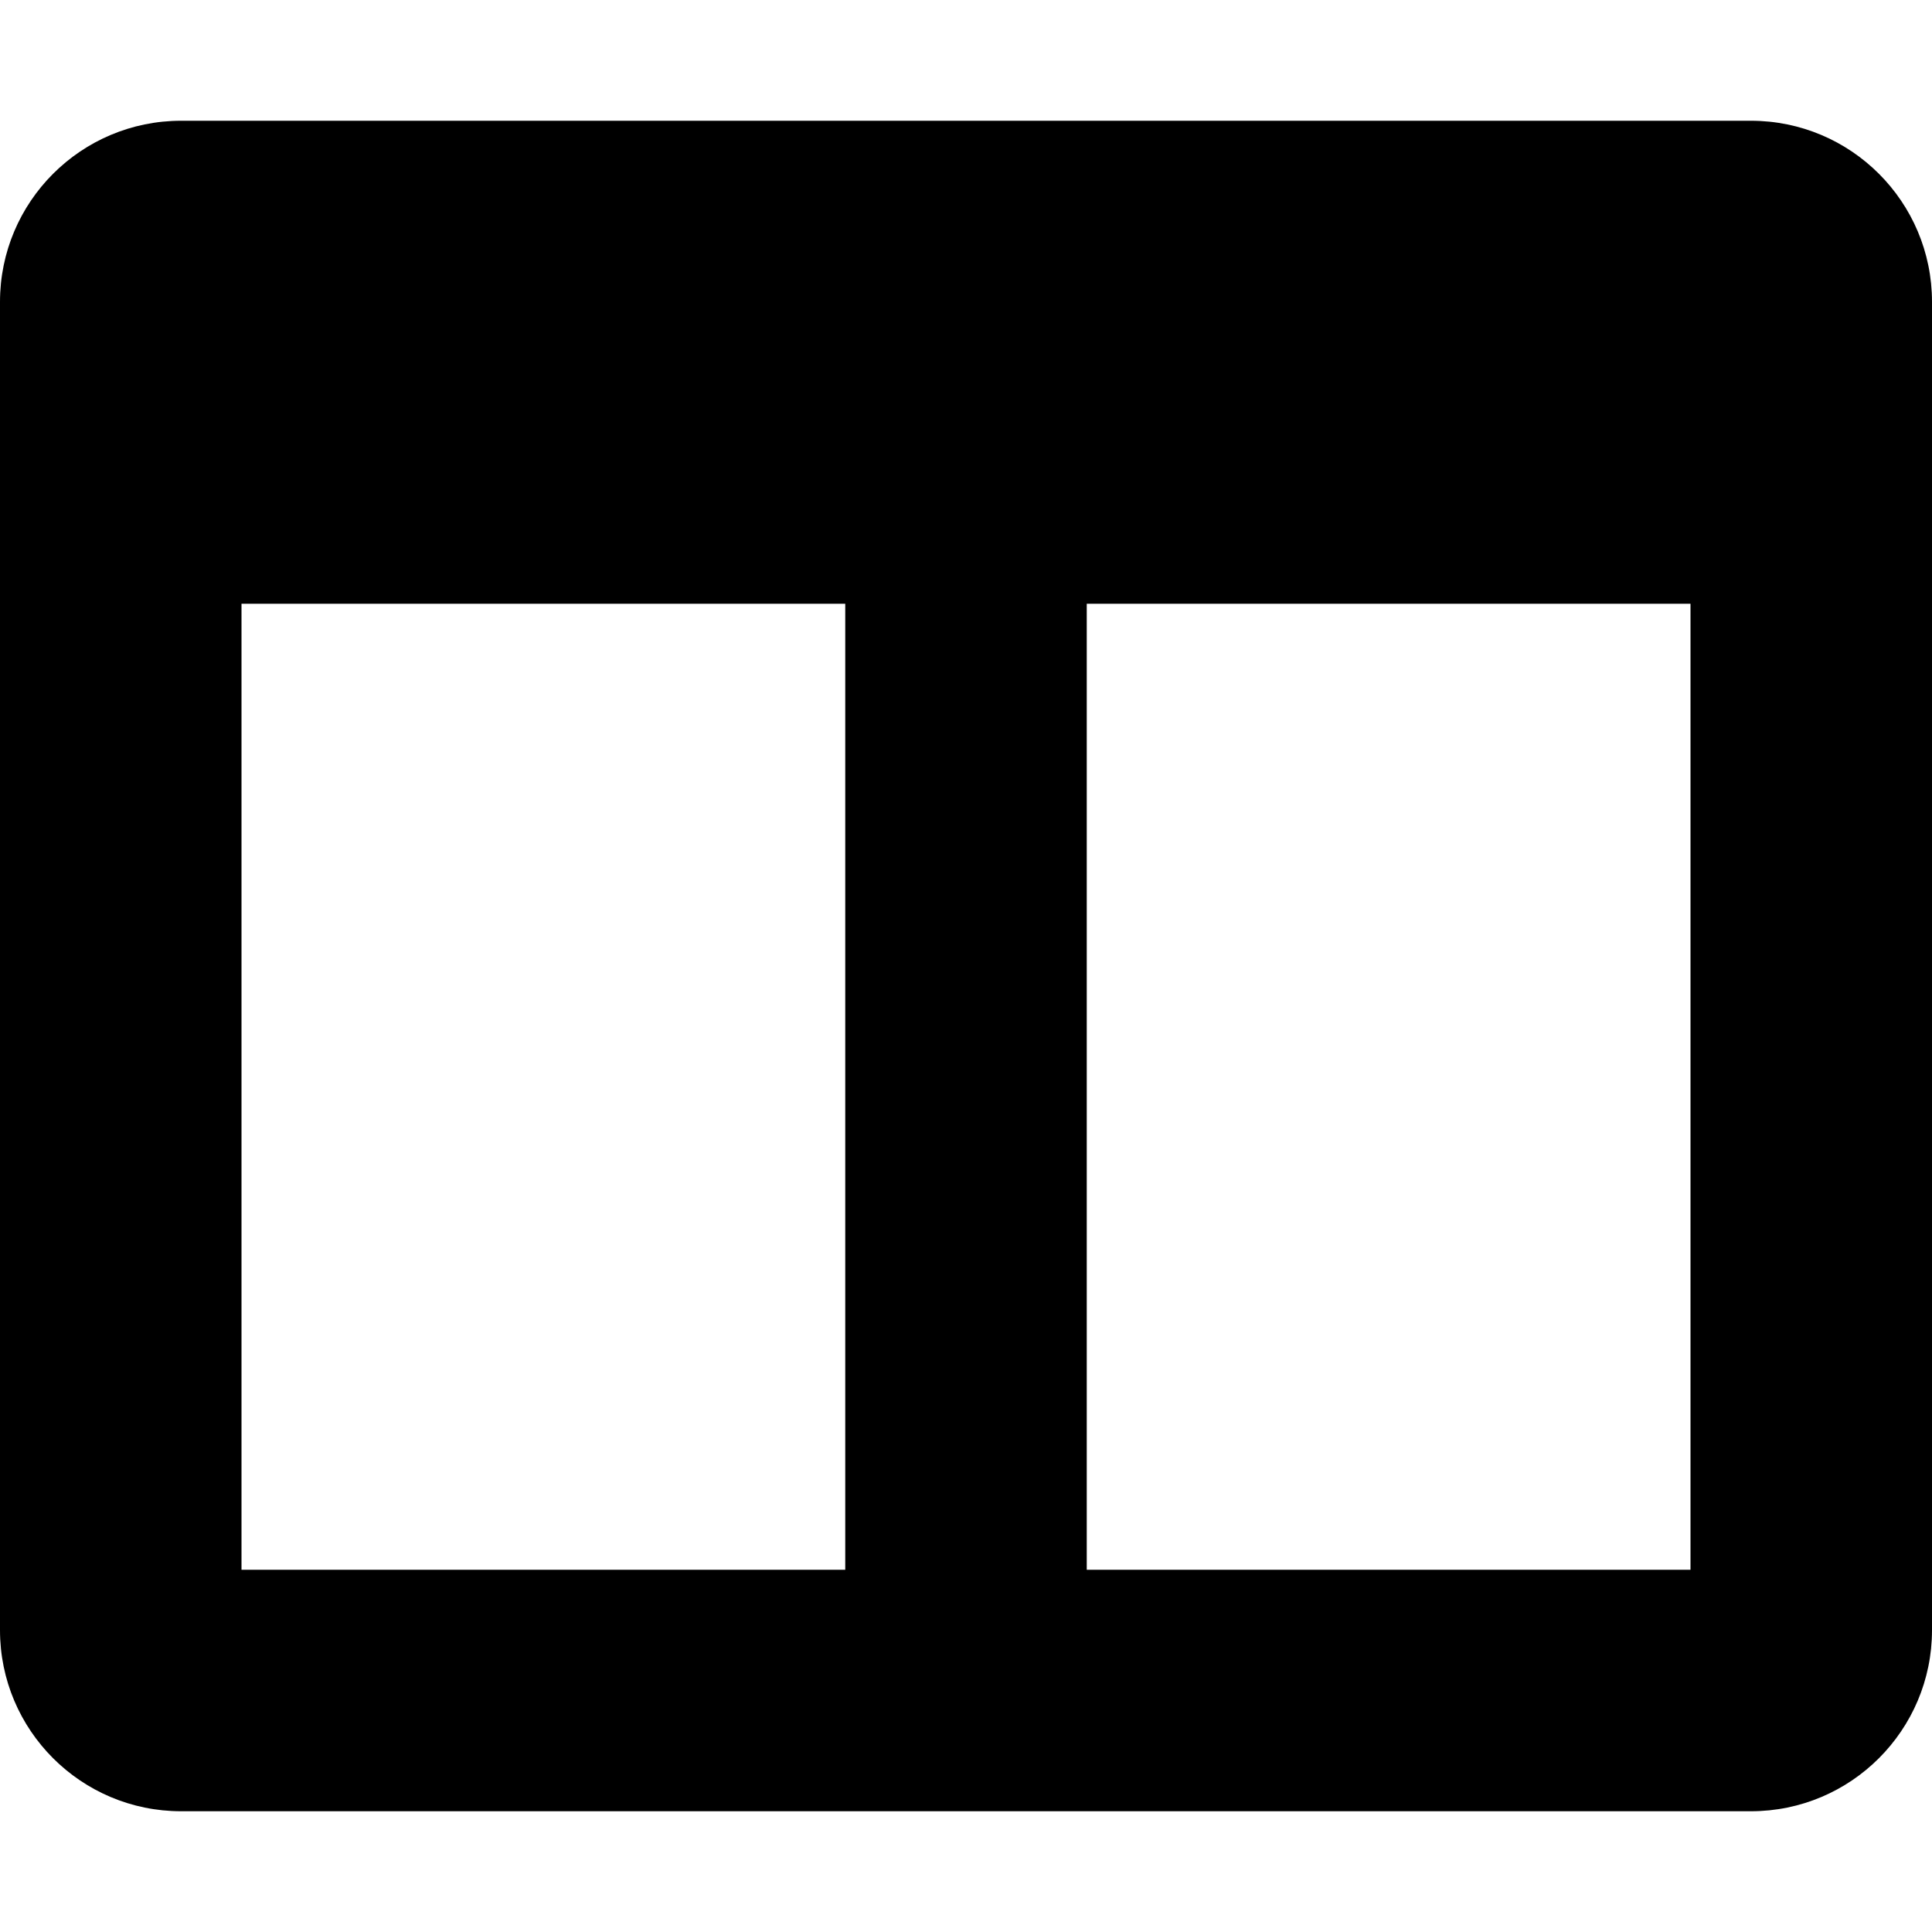
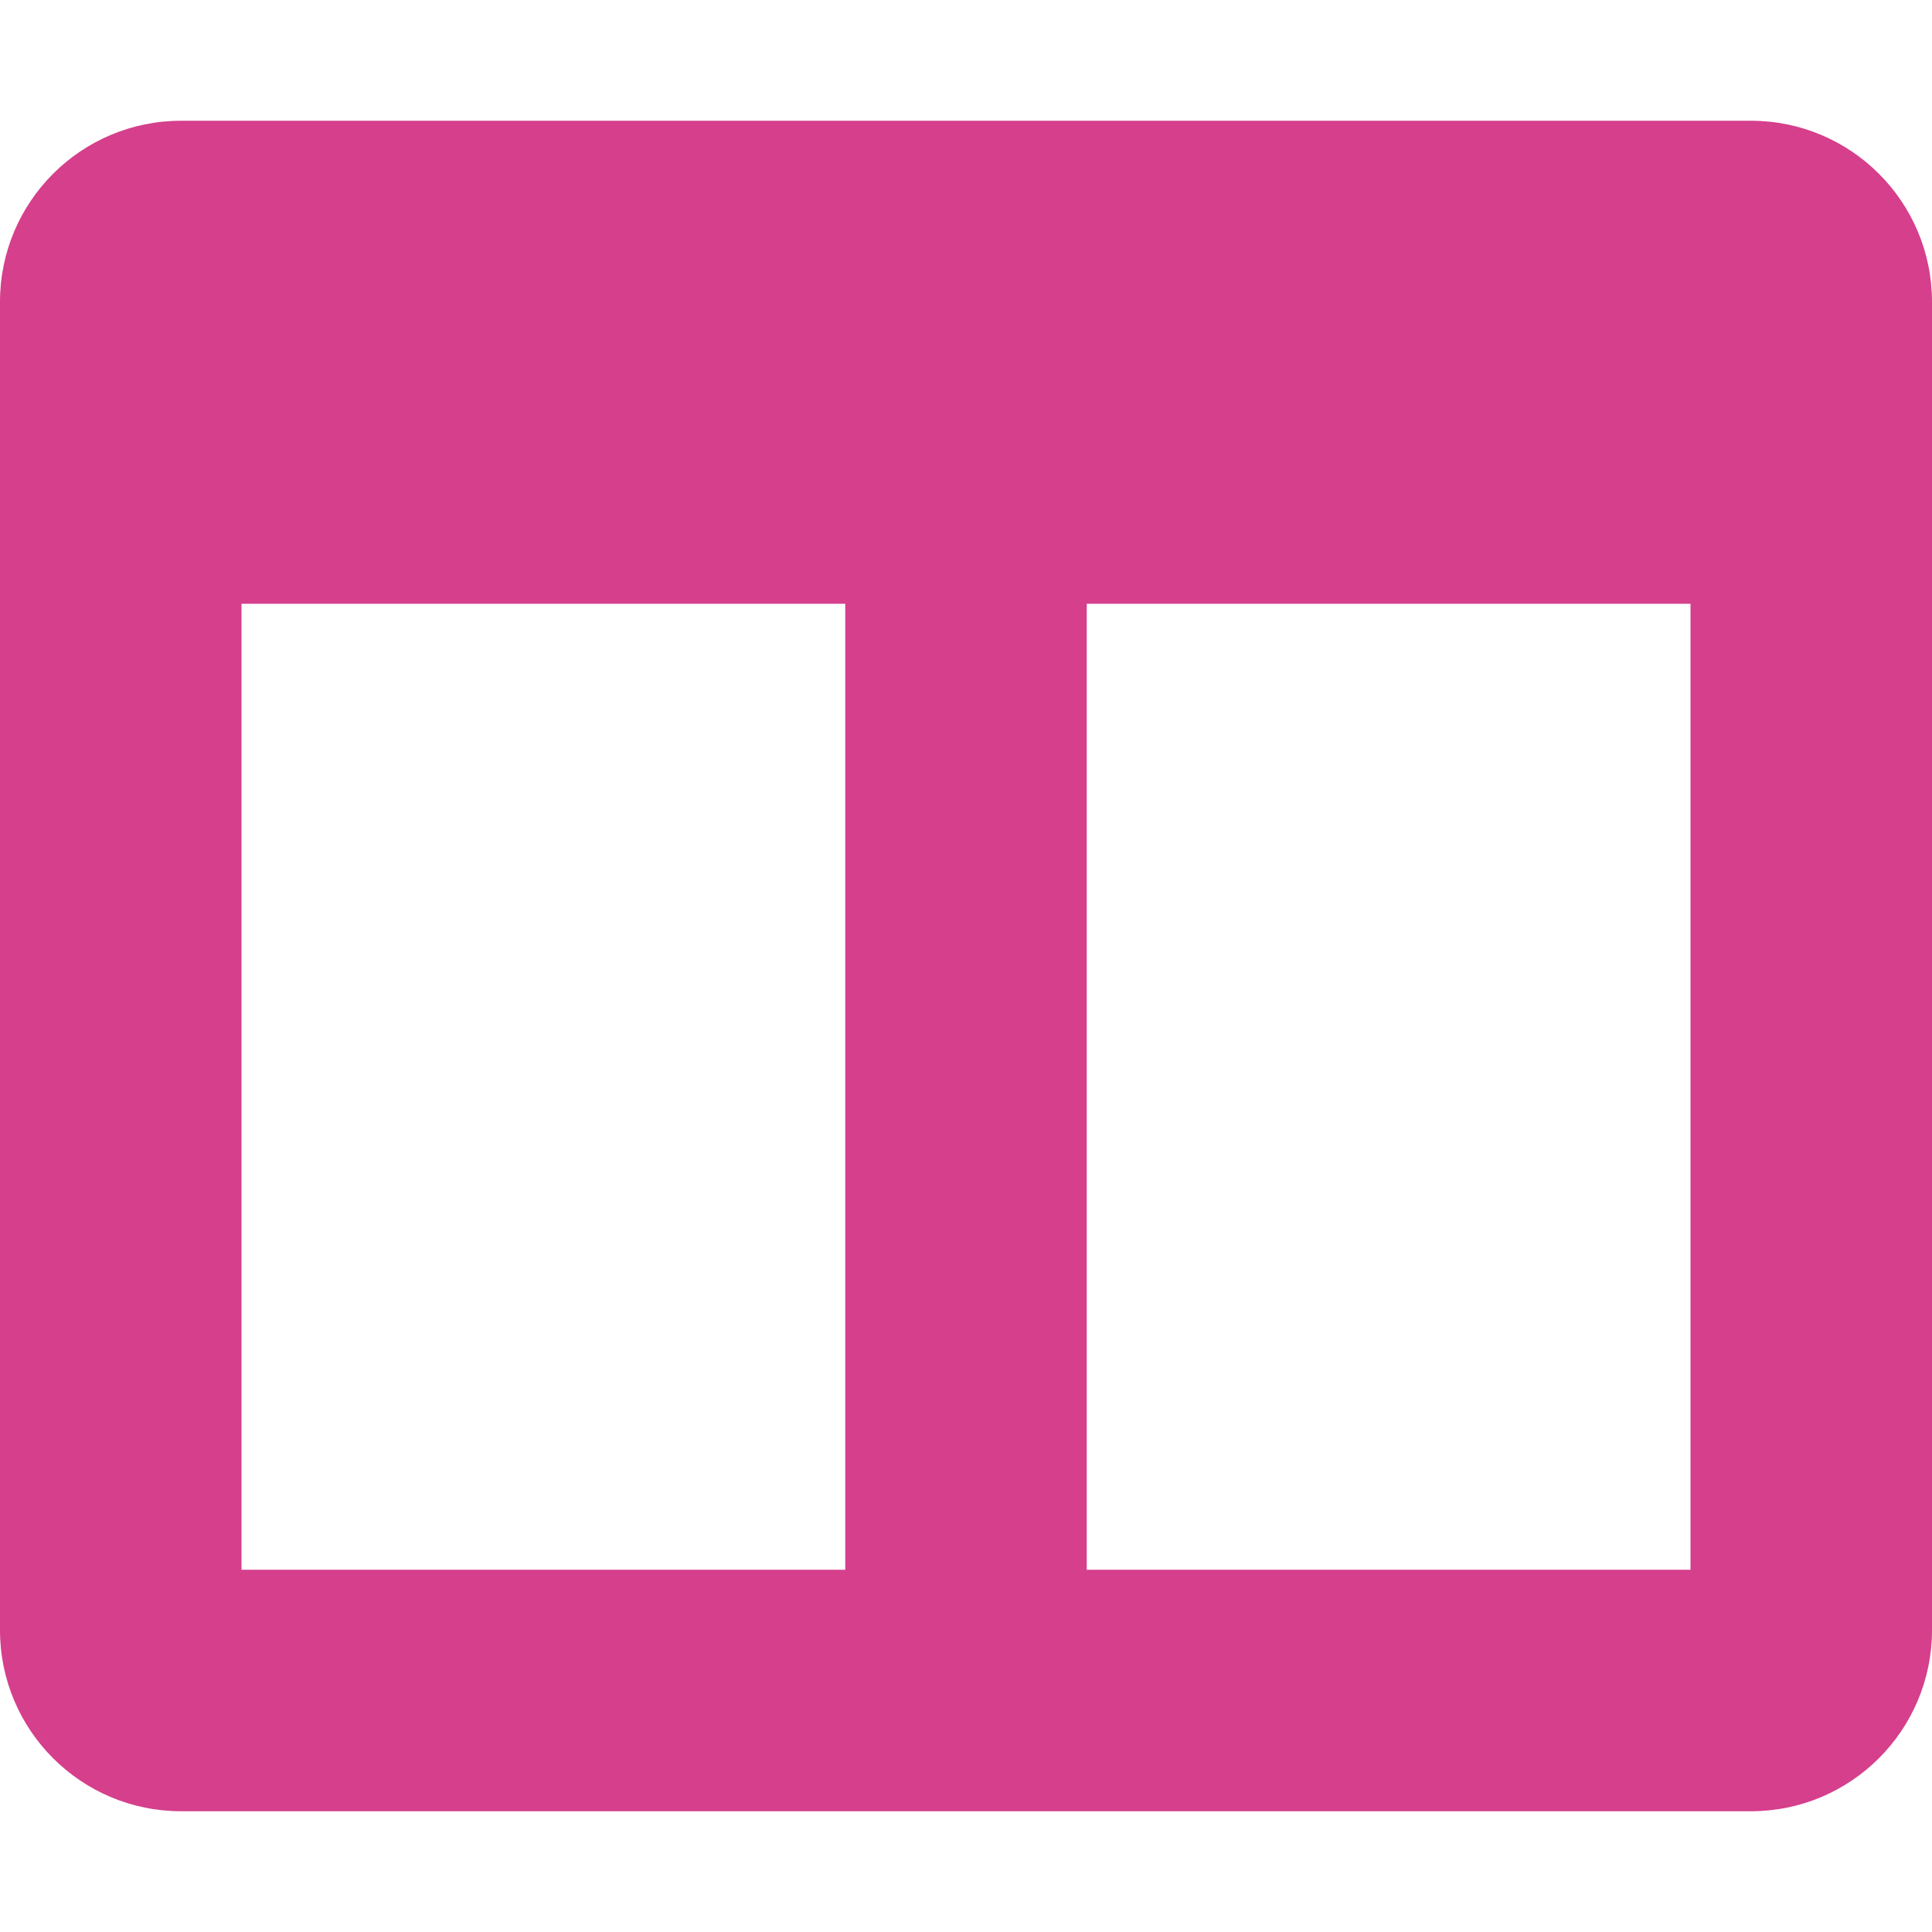
- <svg xmlns="http://www.w3.org/2000/svg" aria-hidden="true" focusable="false" data-prefix="fas" data-icon="columns" class="svg-inline--fa fa-columns fa-w-16" role="img" viewBox="0 0 512 512">
+ <svg xmlns="http://www.w3.org/2000/svg" aria-hidden="true" focusable="false" data-prefix="fas" data-icon="columns" class="svg-inline--fa fa-columns fa-w-16" style="color:#d53f8c" role="img" viewBox="0 0 512 512">
  <path fill="currentColor" d="M464 32H48C21.49 32 0 53.49 0 80v352c0 26.51 21.49 48 48 48h416c26.51 0 48-21.49 48-48V80c0-26.51-21.49-48-48-48zM224 416H64V160h160v256zm224 0H288V160h160v256z" />
</svg>
